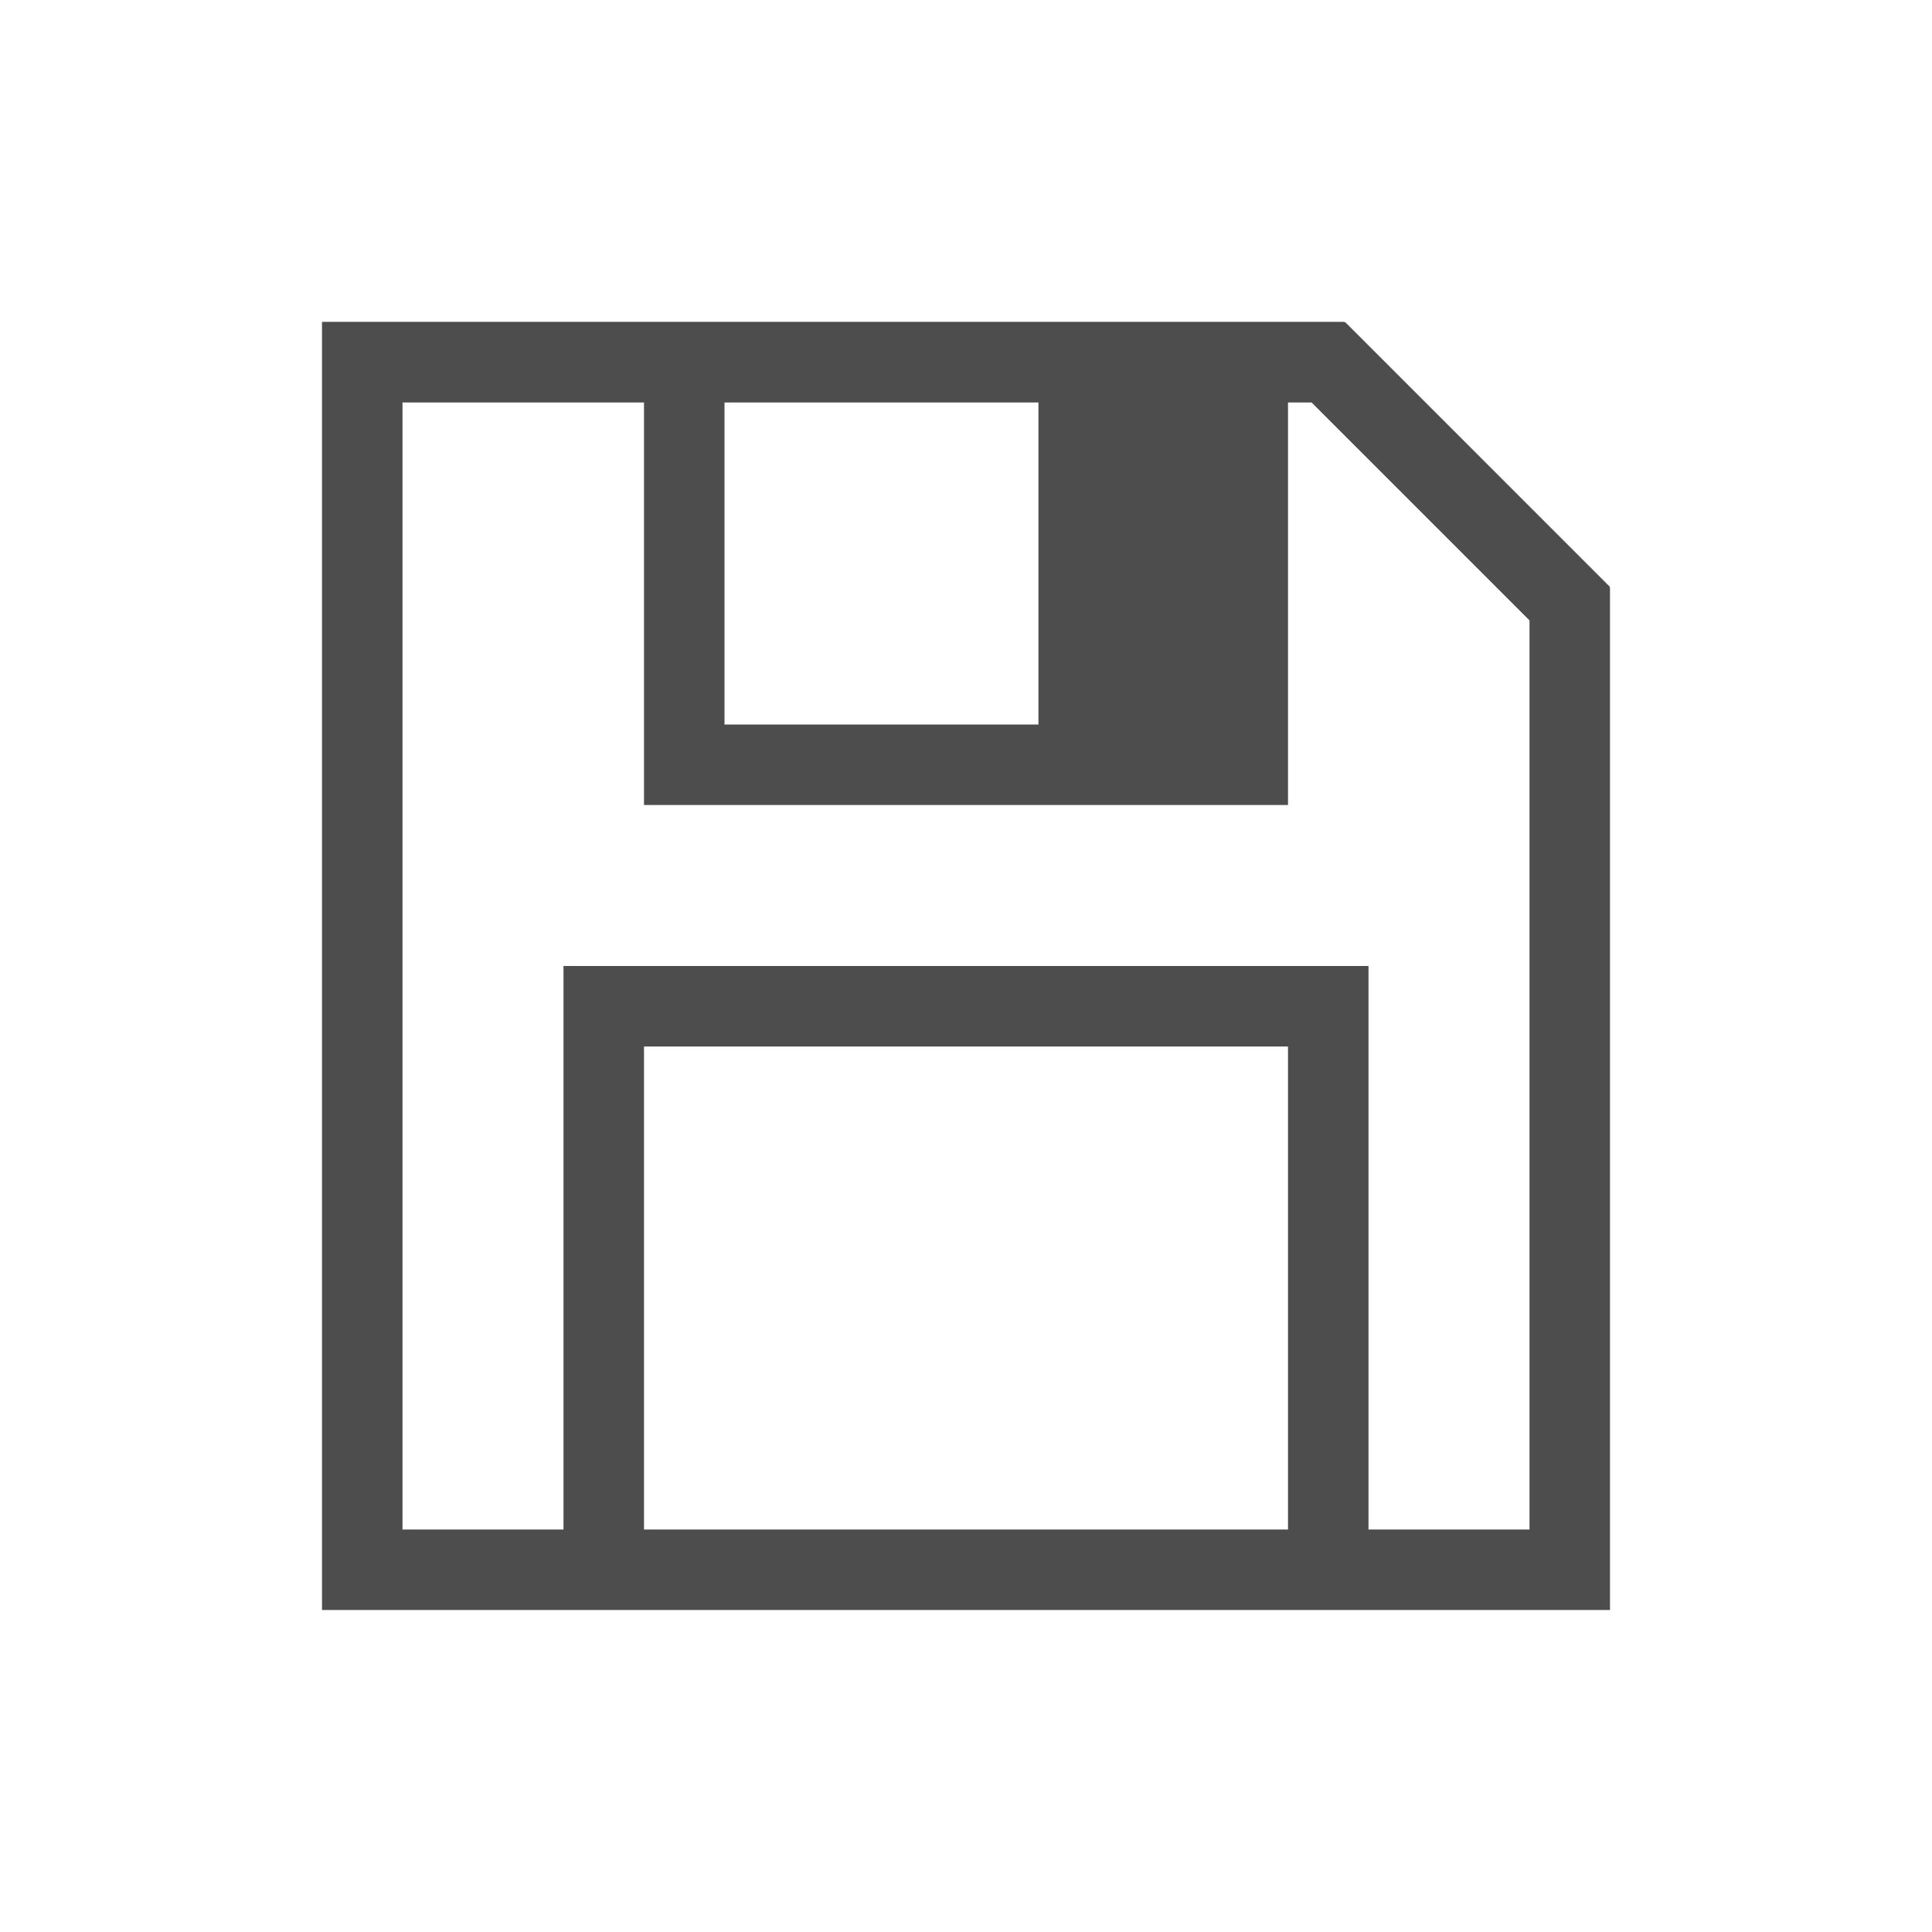
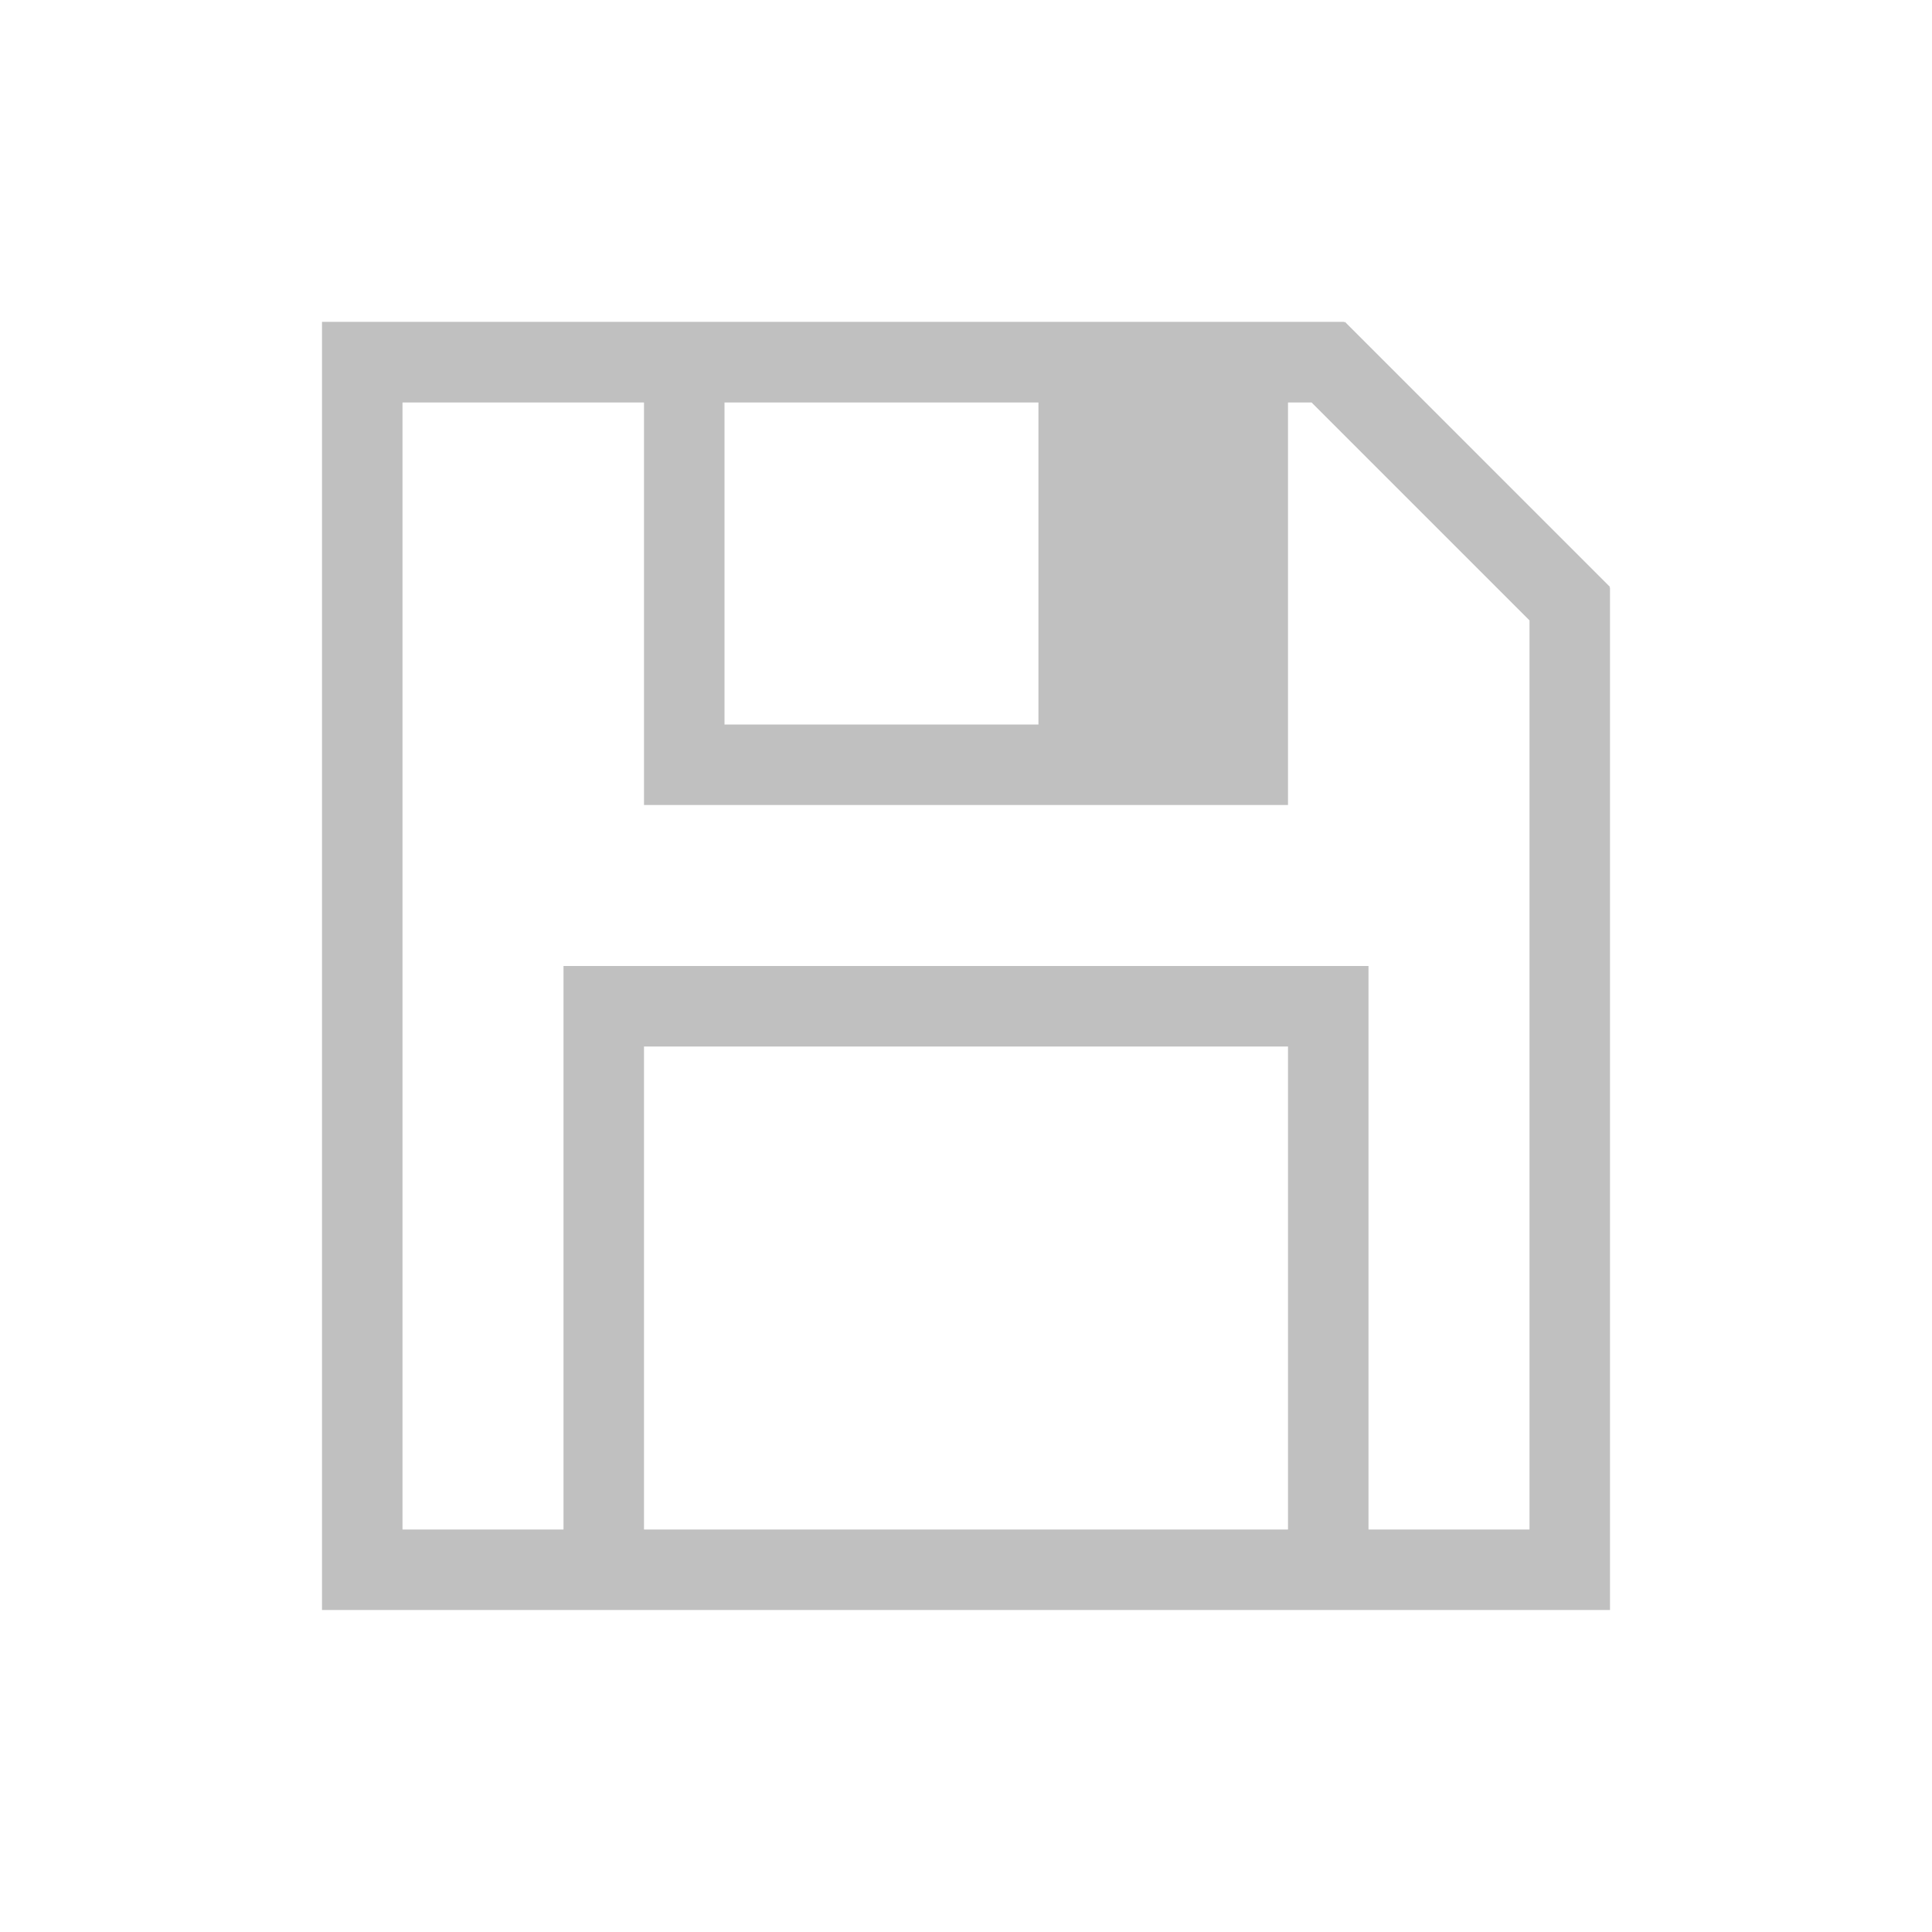
<svg xmlns="http://www.w3.org/2000/svg" viewBox="0 0 24 24">
  <defs id="defs3051">
    <style type="text/css" id="current-color-scheme">
      .ColorScheme-Text {
-         color:#4d4d4d;
+         color:#c0c0c0;
      }
      </style>
  </defs>
  <path style="fill:currentColor;fill-opacity:1;stroke:none" d="M 3 2.998 L 3 3 L 3 4 L 3 19 L 4 19 L 19 19 L 19 18 L 19 7 L 19 6.301 L 18.992 6.301 L 19 6.291 L 15.707 2.998 L 15.699 3.008 L 15.699 2.998 L 15 2.998 L 3 2.998 z M 4 4 L 7 4 L 7 8 L 7 9 L 15 9 L 15 8 L 15 4 L 15.293 4 L 18 6.707 L 18 7 L 18 18 L 16 18 L 16 11 L 15 11 L 7 11 L 6 11 L 6 18 L 4 18 L 4 4 z M 8 4 L 11.9 4 L 11.9 8 L 8 8 L 8 4 z M 7 12 L 15 12 L 15 18 L 7 18 L 7 12 z " class="ColorScheme-Text" transform="translate(1,1)" />
</svg>
